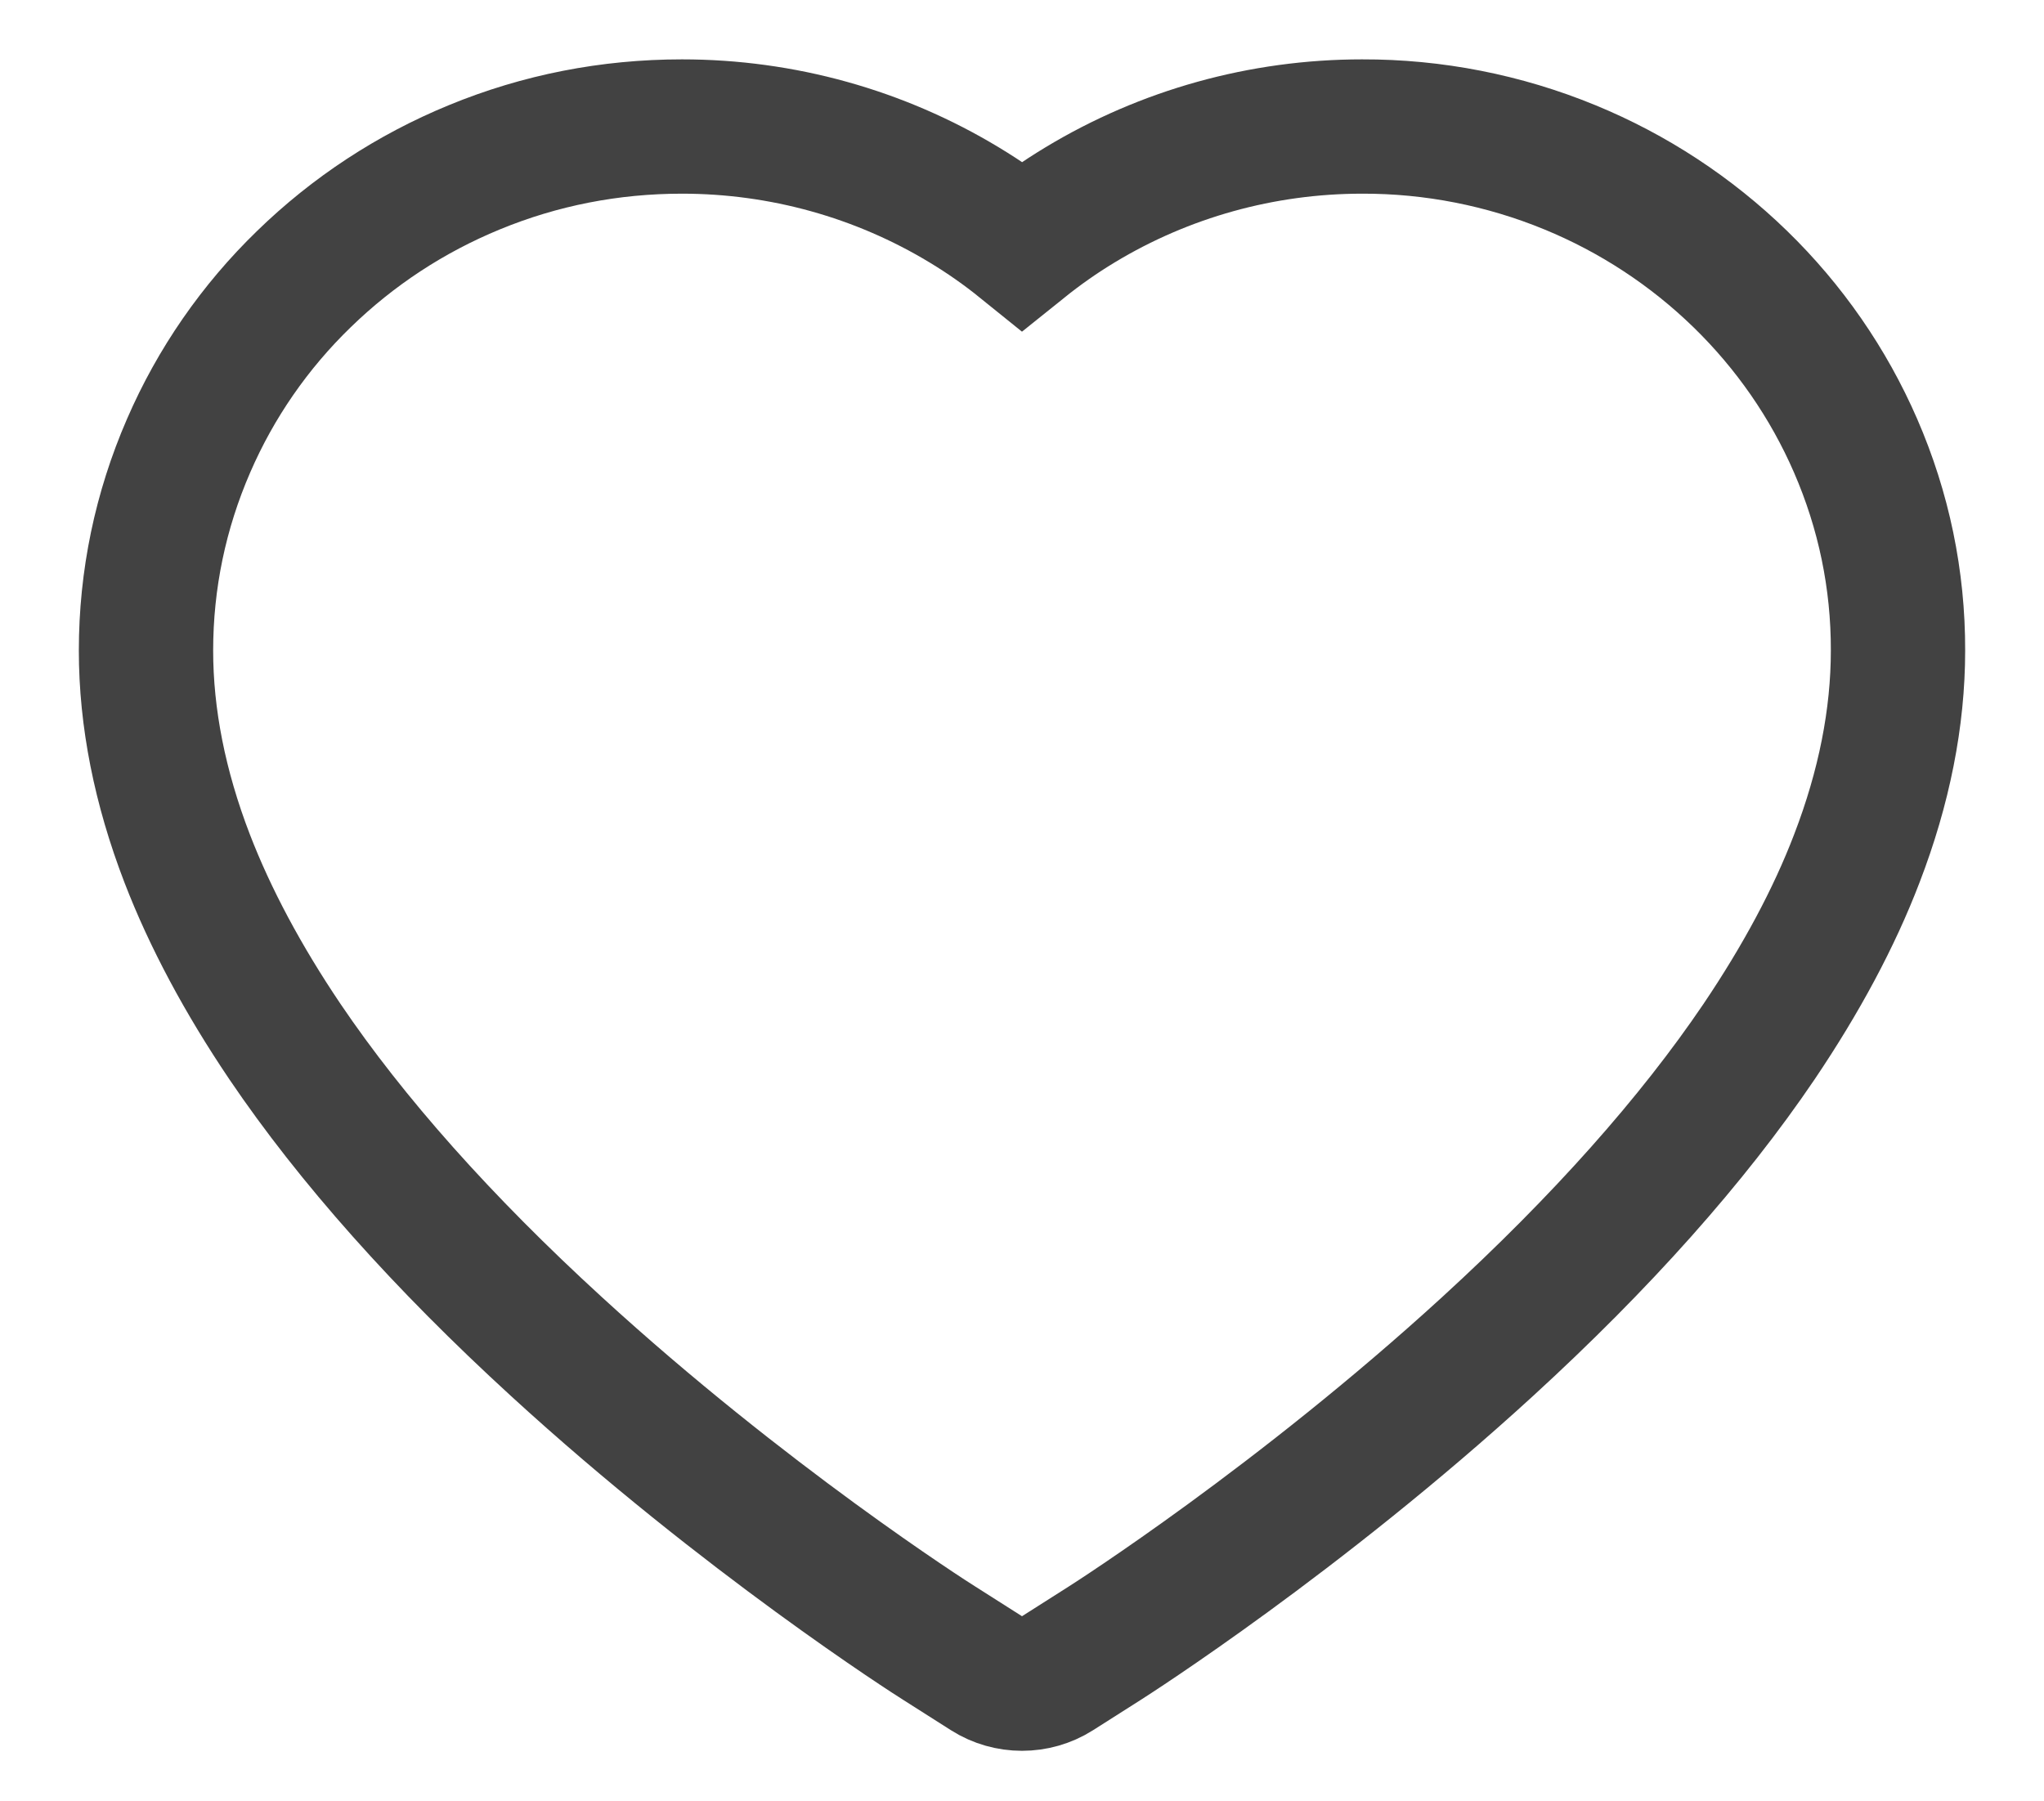
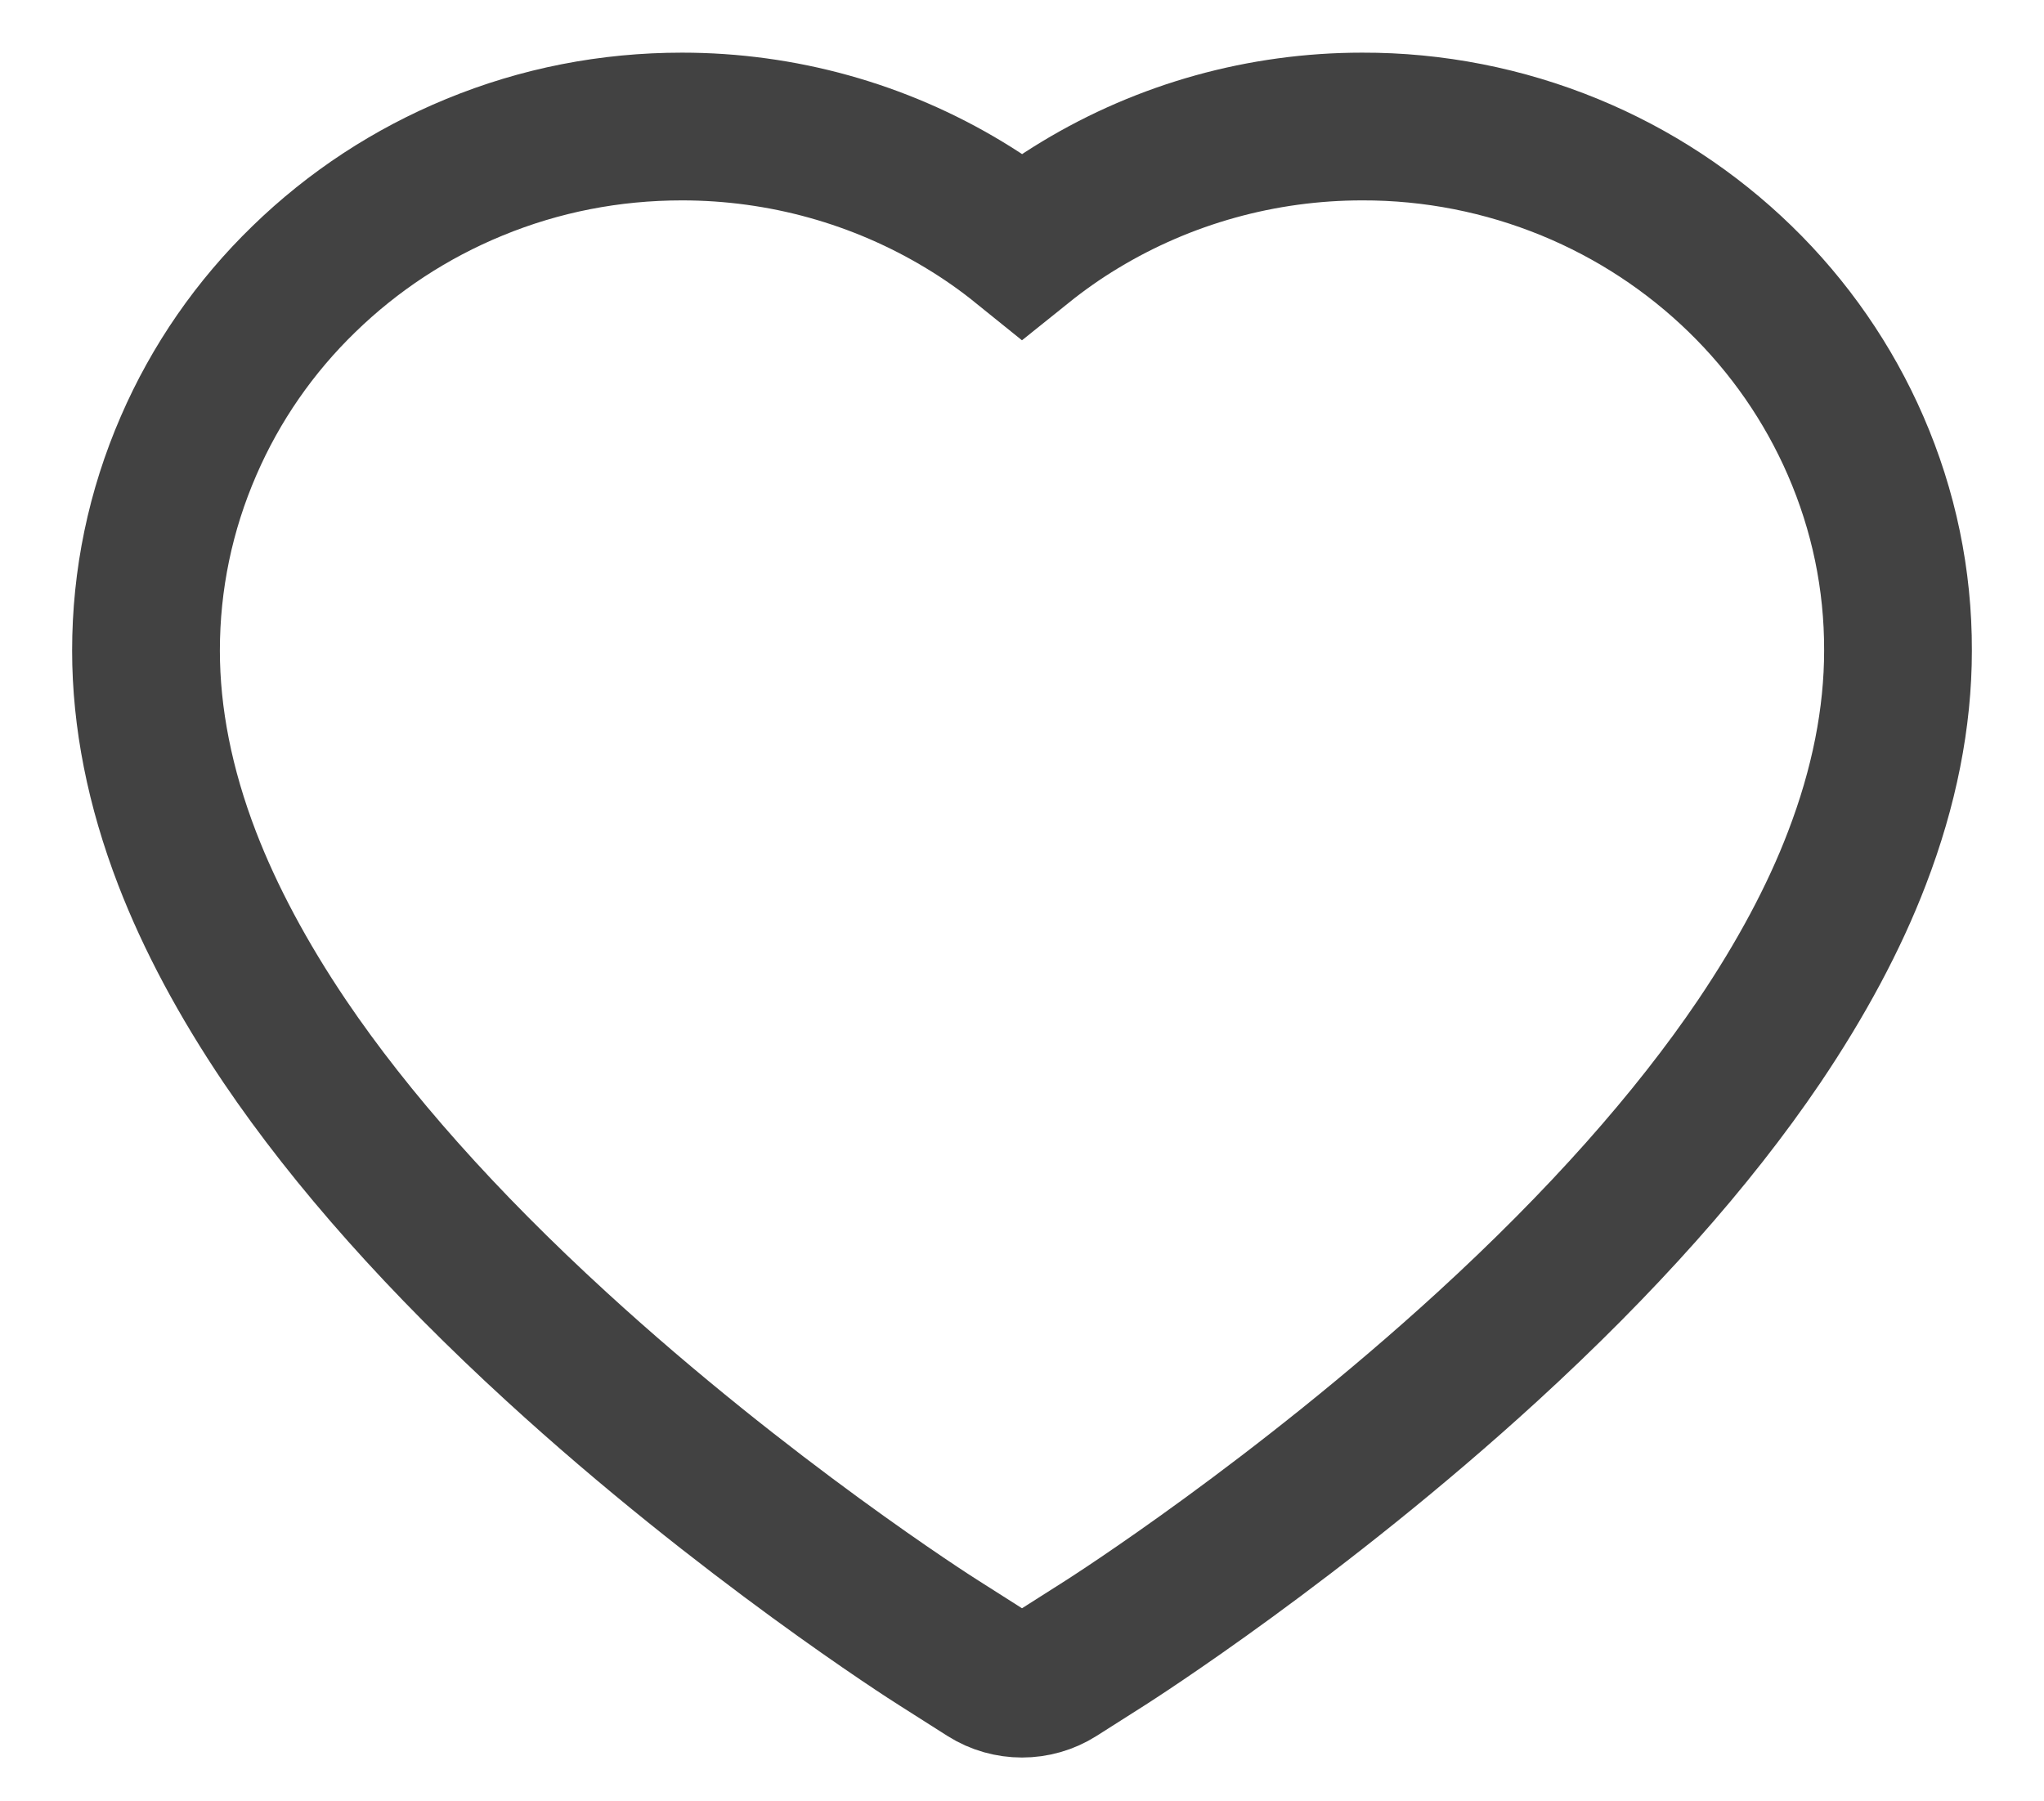
<svg xmlns="http://www.w3.org/2000/svg" width="63" height="55.5" viewBox="0 0 21 18.5" fill="none">
  <defs>
</defs>
  <g transform="translate(-56 -651.5)">
-     <path id="Vector_3" d="M75.064 656.079C74.785 655.437 74.382 654.856 73.879 654.367C73.375 653.877 72.781 653.487 72.129 653.219C71.453 652.941 70.727 652.798 69.995 652.8C68.968 652.8 67.966 653.079 67.095 653.606C66.886 653.732 66.689 653.871 66.501 654.022C66.314 653.871 66.116 653.732 65.907 653.606C65.036 653.079 64.034 652.8 63.007 652.8C62.267 652.8 61.55 652.94 60.873 653.219C60.219 653.488 59.629 653.875 59.123 654.367C58.619 654.855 58.216 655.437 57.938 656.079C57.648 656.746 57.5 657.456 57.5 658.185C57.5 658.874 57.642 659.591 57.923 660.321C58.158 660.931 58.496 661.563 58.927 662.202C59.611 663.213 60.55 664.268 61.717 665.336C63.651 667.108 65.566 668.332 65.647 668.382L66.141 668.696C66.359 668.834 66.641 668.834 66.859 668.696L67.353 668.382C67.434 668.33 69.347 667.108 71.283 665.336C72.45 664.268 73.389 663.213 74.073 662.202C74.504 661.563 74.844 660.931 75.077 660.321C75.358 659.591 75.5 658.874 75.5 658.185C75.502 657.456 75.354 656.746 75.064 656.079Z" stroke-width="1.38" stroke="#424242" />
+     <path id="Vector_3" d="M75.064 656.079C74.785 655.437 74.382 654.856 73.879 654.367C73.375 653.877 72.781 653.487 72.129 653.219C71.453 652.941 70.727 652.798 69.995 652.8C68.968 652.8 67.966 653.079 67.095 653.606C66.886 653.732 66.689 653.871 66.501 654.022C66.314 653.871 66.116 653.732 65.907 653.606C65.036 653.079 64.034 652.8 63.007 652.8C62.267 652.8 61.55 652.94 60.873 653.219C60.219 653.488 59.629 653.875 59.123 654.367C58.619 654.855 58.216 655.437 57.938 656.079C57.648 656.746 57.5 657.456 57.5 658.185C57.5 658.874 57.642 659.591 57.923 660.321C58.158 660.931 58.496 661.563 58.927 662.202C59.611 663.213 60.55 664.268 61.717 665.336C63.651 667.108 65.566 668.332 65.647 668.382L66.141 668.696C66.359 668.834 66.641 668.834 66.859 668.696L67.353 668.382C67.434 668.33 69.347 667.108 71.283 665.336C72.45 664.268 73.389 663.213 74.073 662.202C74.504 661.563 74.844 660.931 75.077 660.321C75.358 659.591 75.5 658.874 75.5 658.185C75.502 657.456 75.354 656.746 75.064 656.079Z" stroke-width="1.518" stroke="#424242" />
  </g>
</svg>
